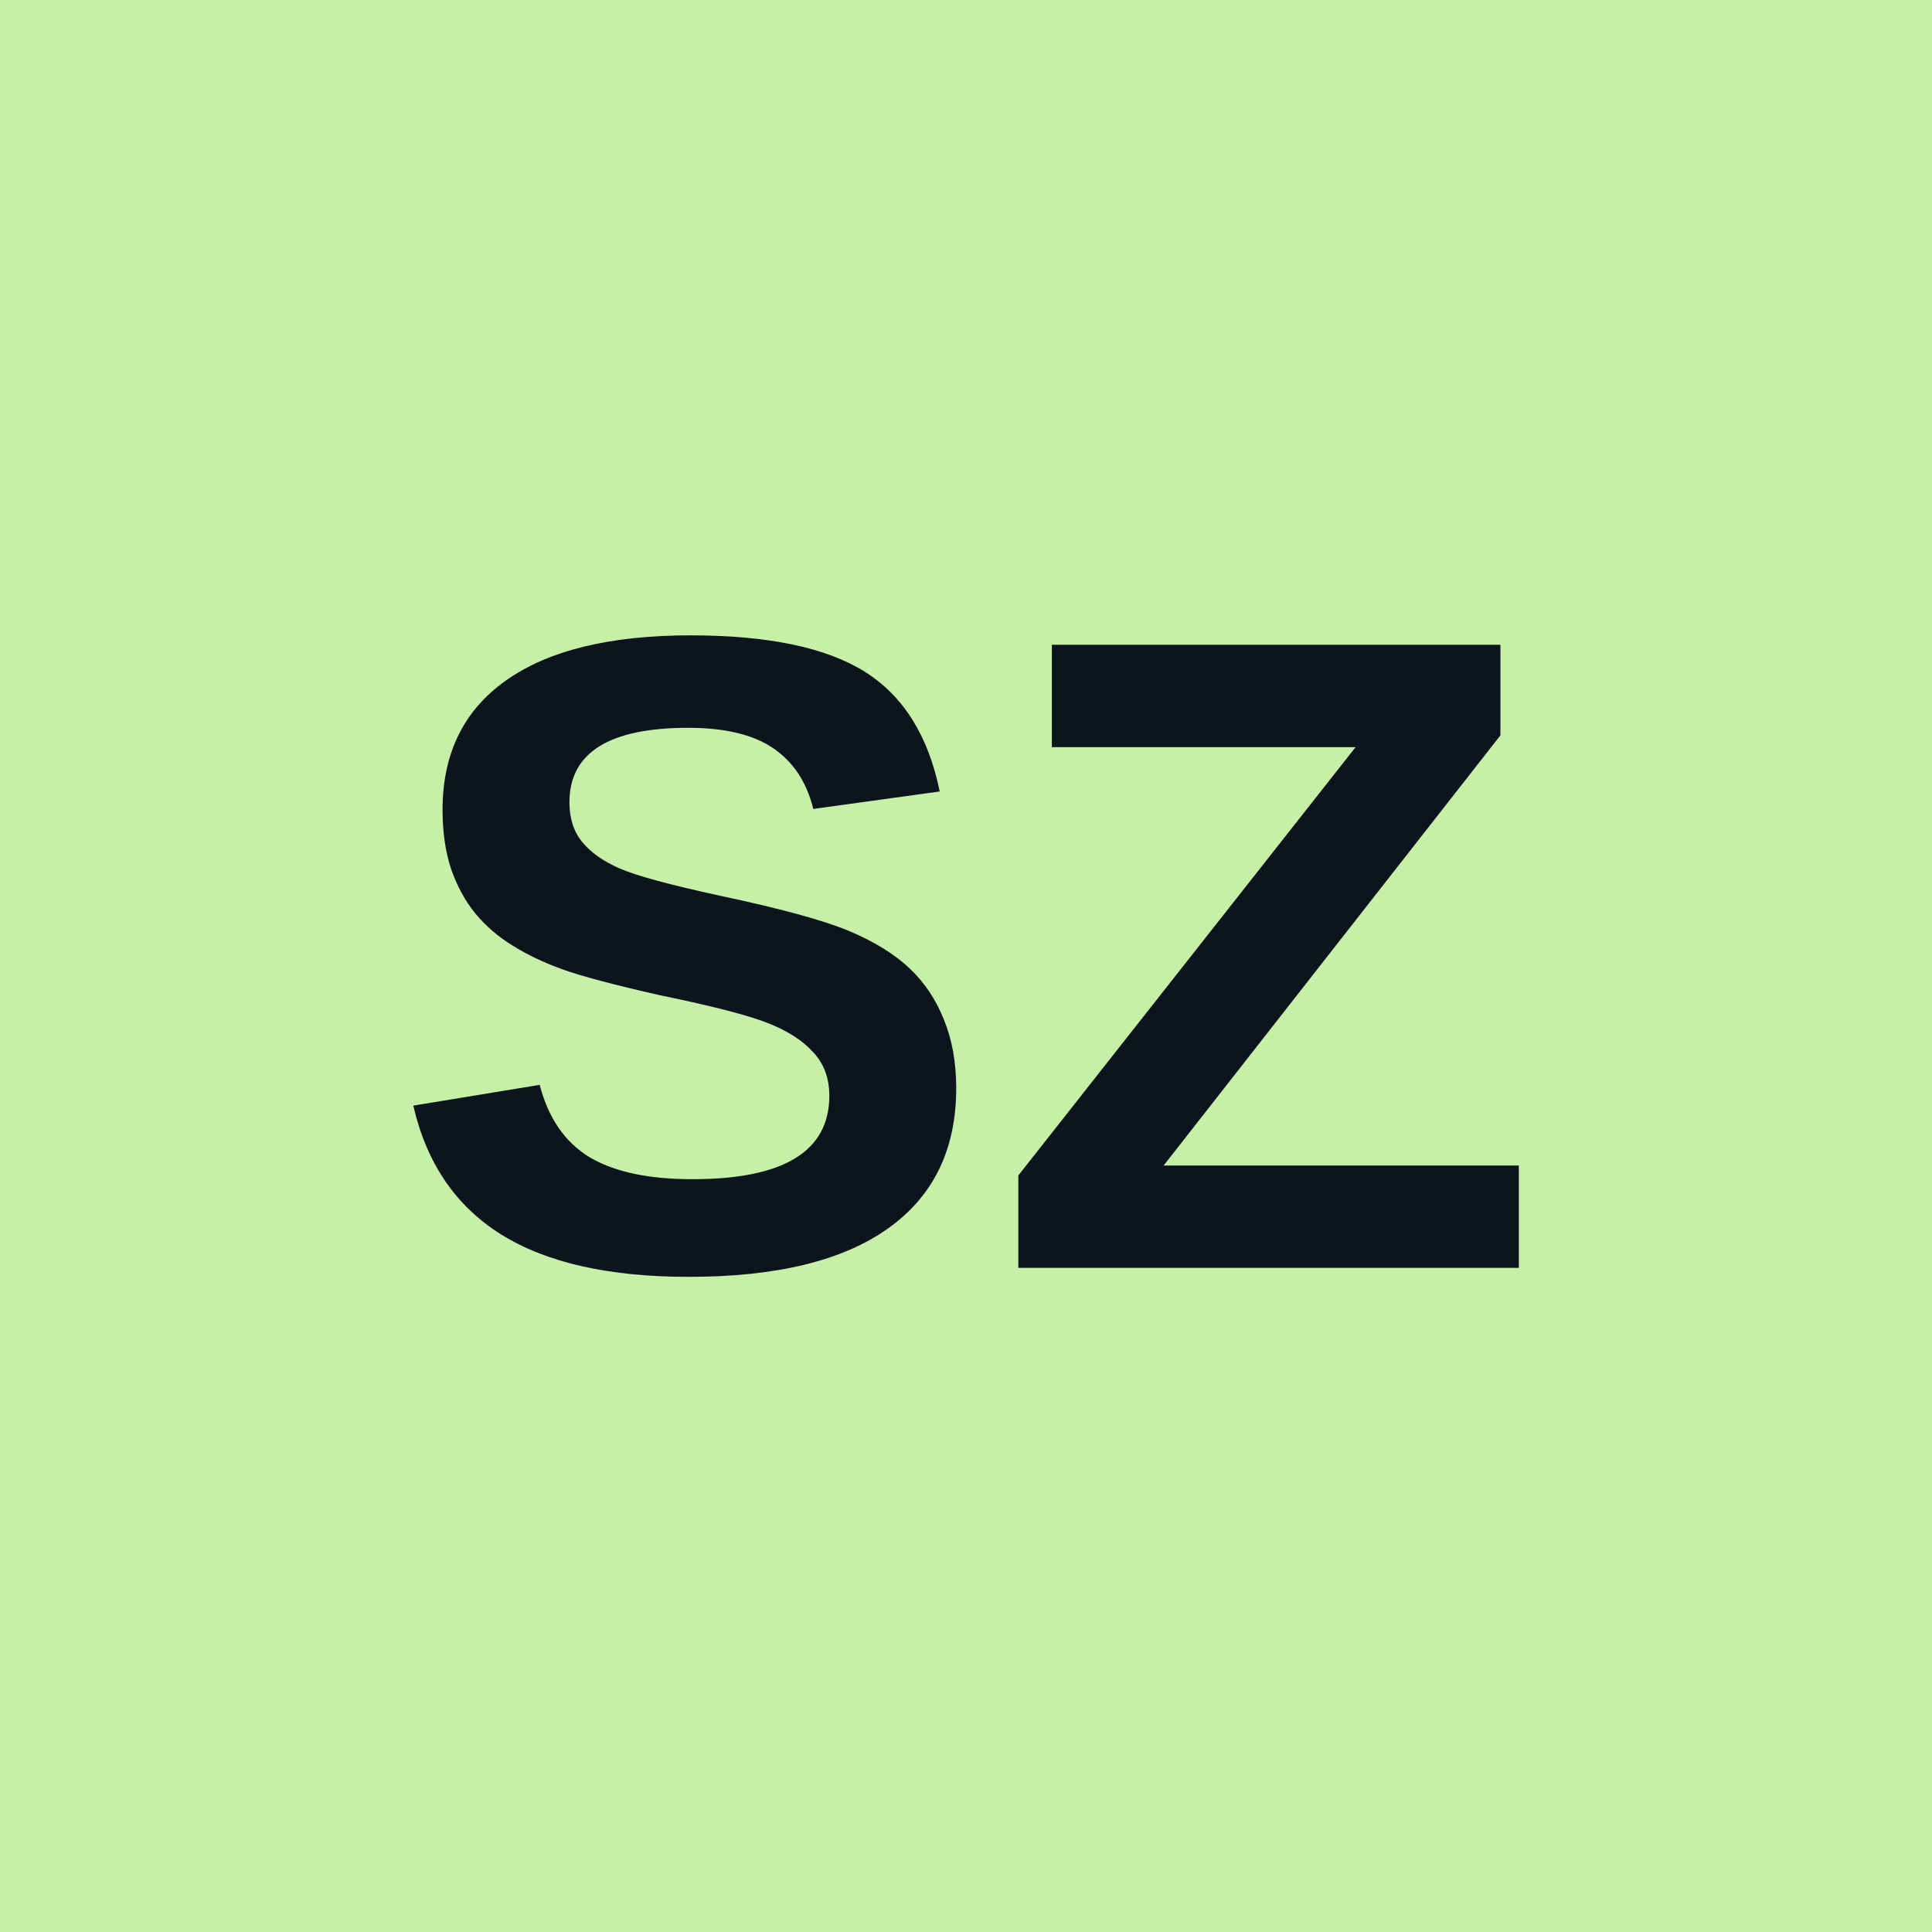
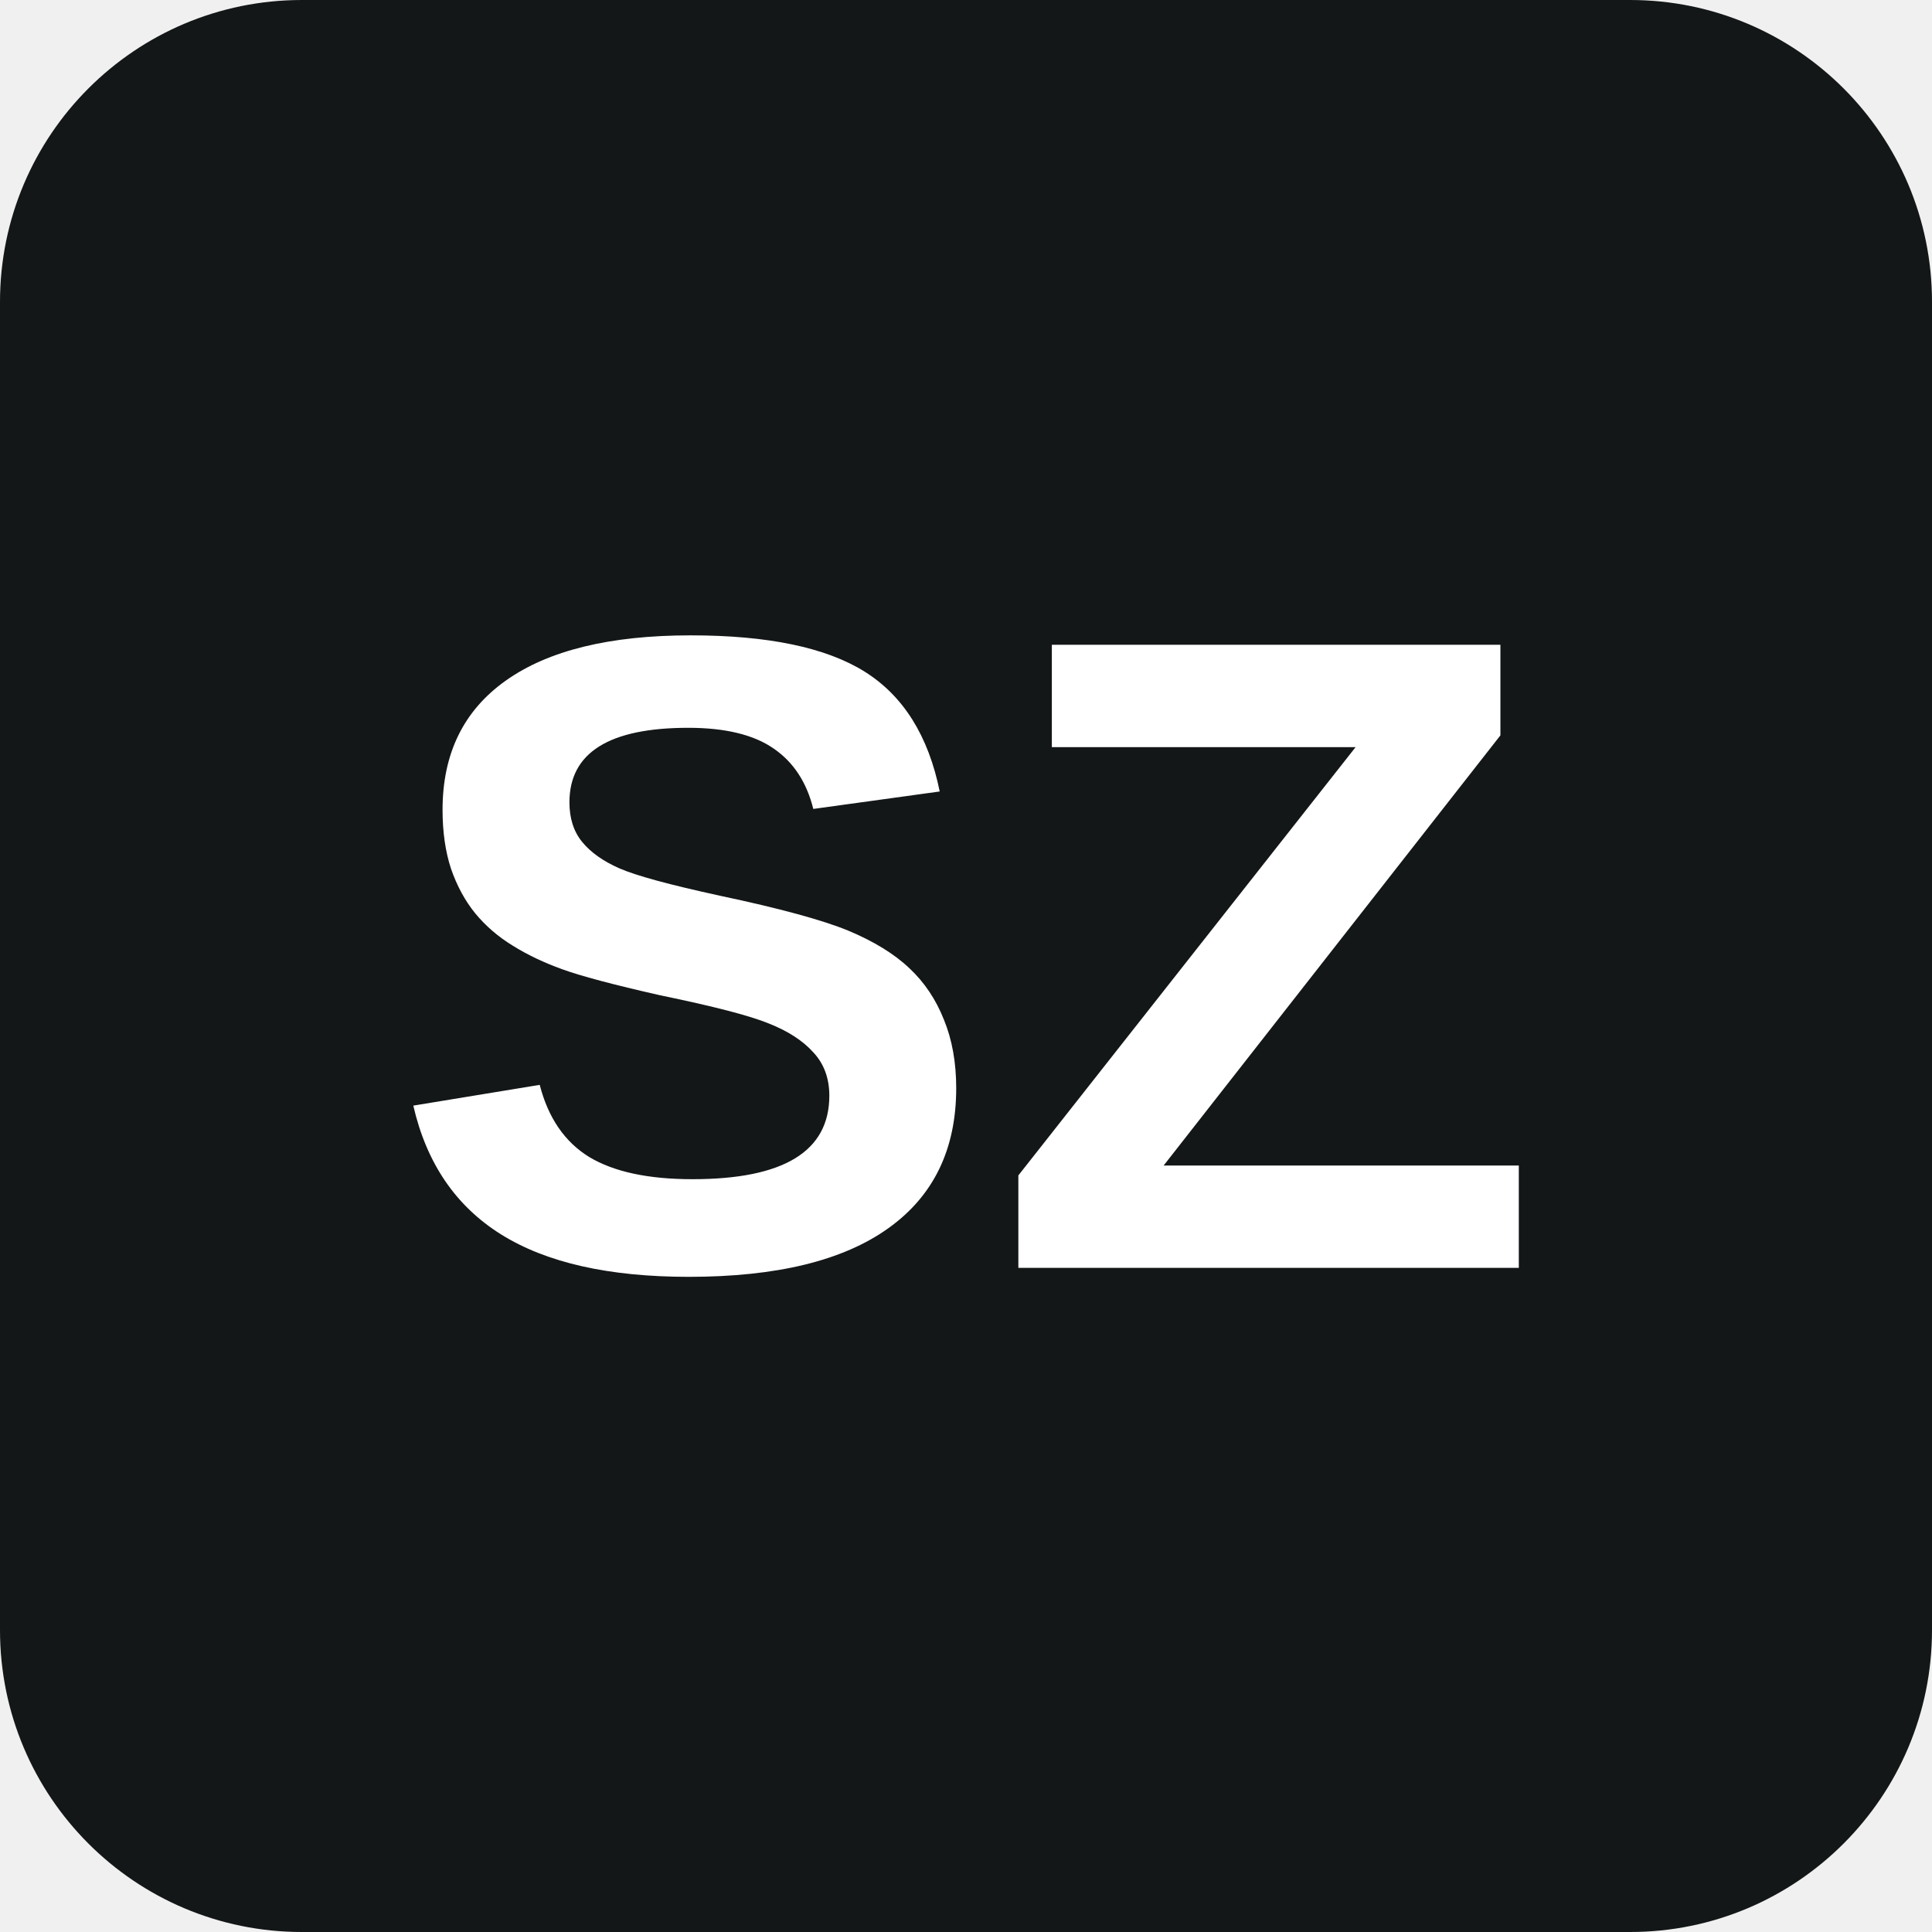
<svg xmlns="http://www.w3.org/2000/svg" viewBox="0 0 64 64">
-   <rect width="64" height="64" fill="#c6efa7" />
-   <text x="32" y="42" font-family="Arial,Helvetica,sans-serif" font-weight="700" font-size="30" text-anchor="middle" fill="#0c151d">SZ</text>
+   <rect width="64" height="64" rx="10" fill="#141718" />
+   <text x="32" y="42" font-family="Arial,Helvetica,sans-serif" font-weight="700" font-size="30" text-anchor="middle" fill="#ffffff">SZ</text>
</svg>
